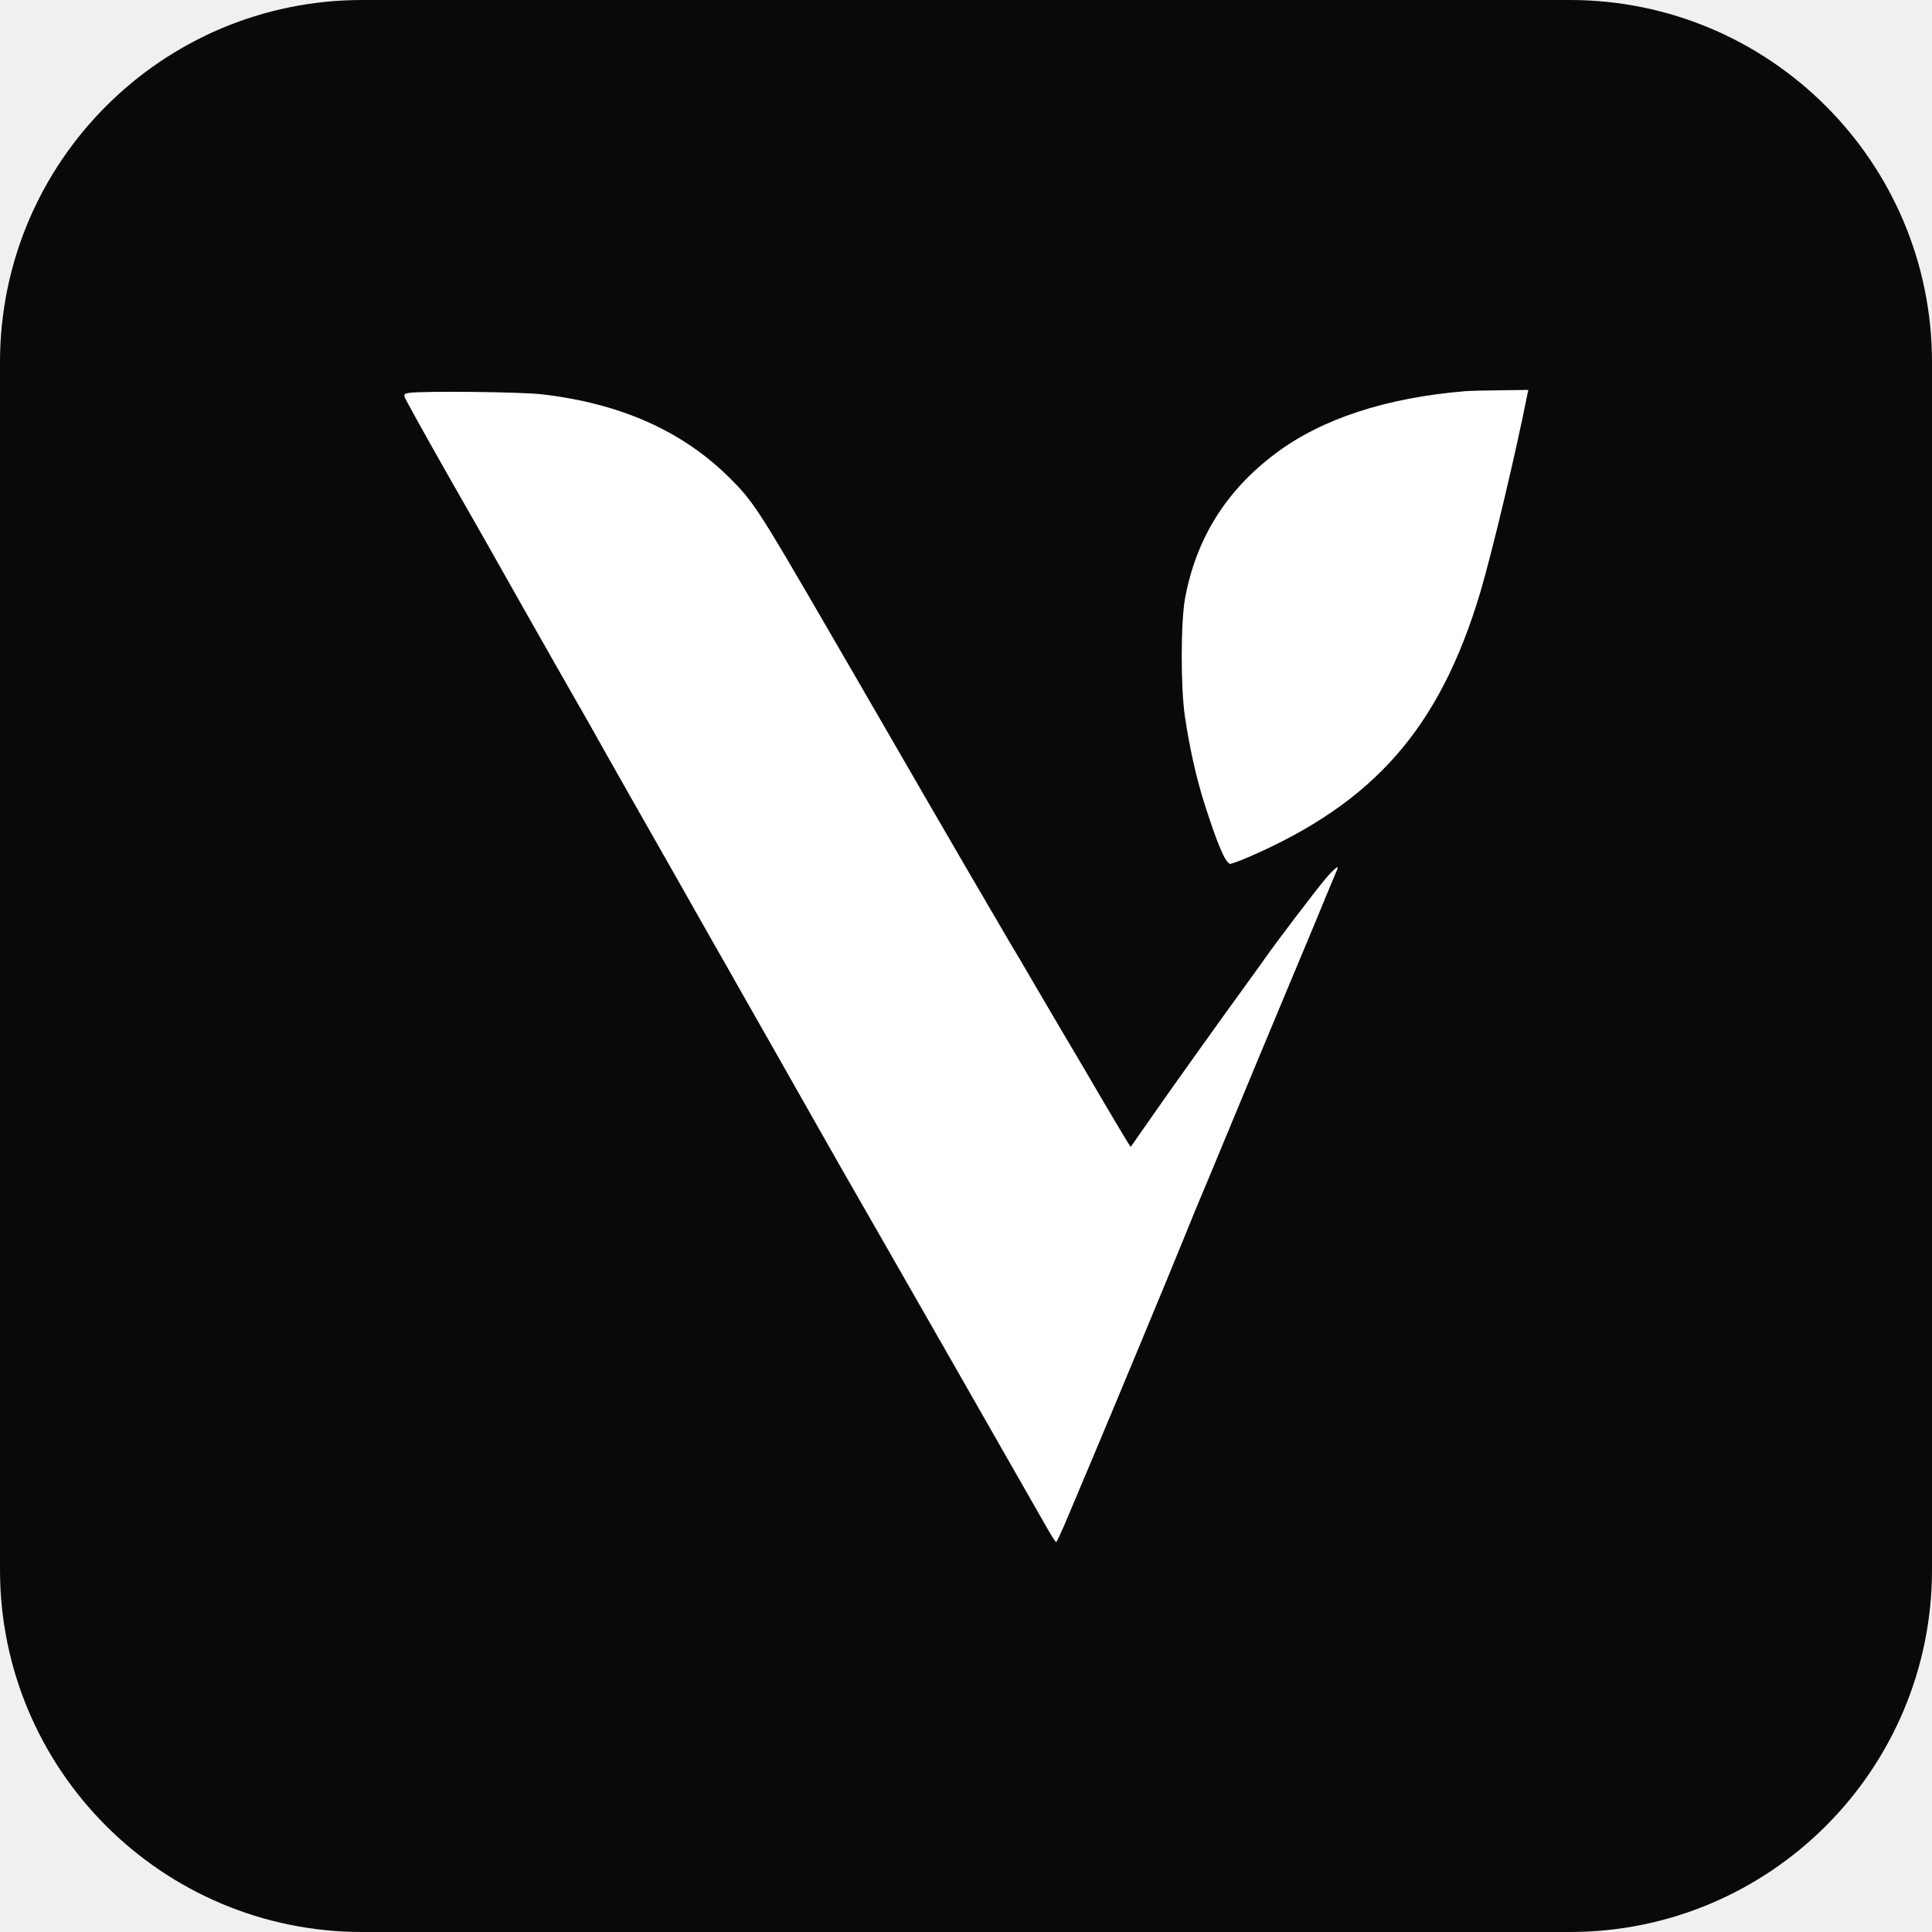
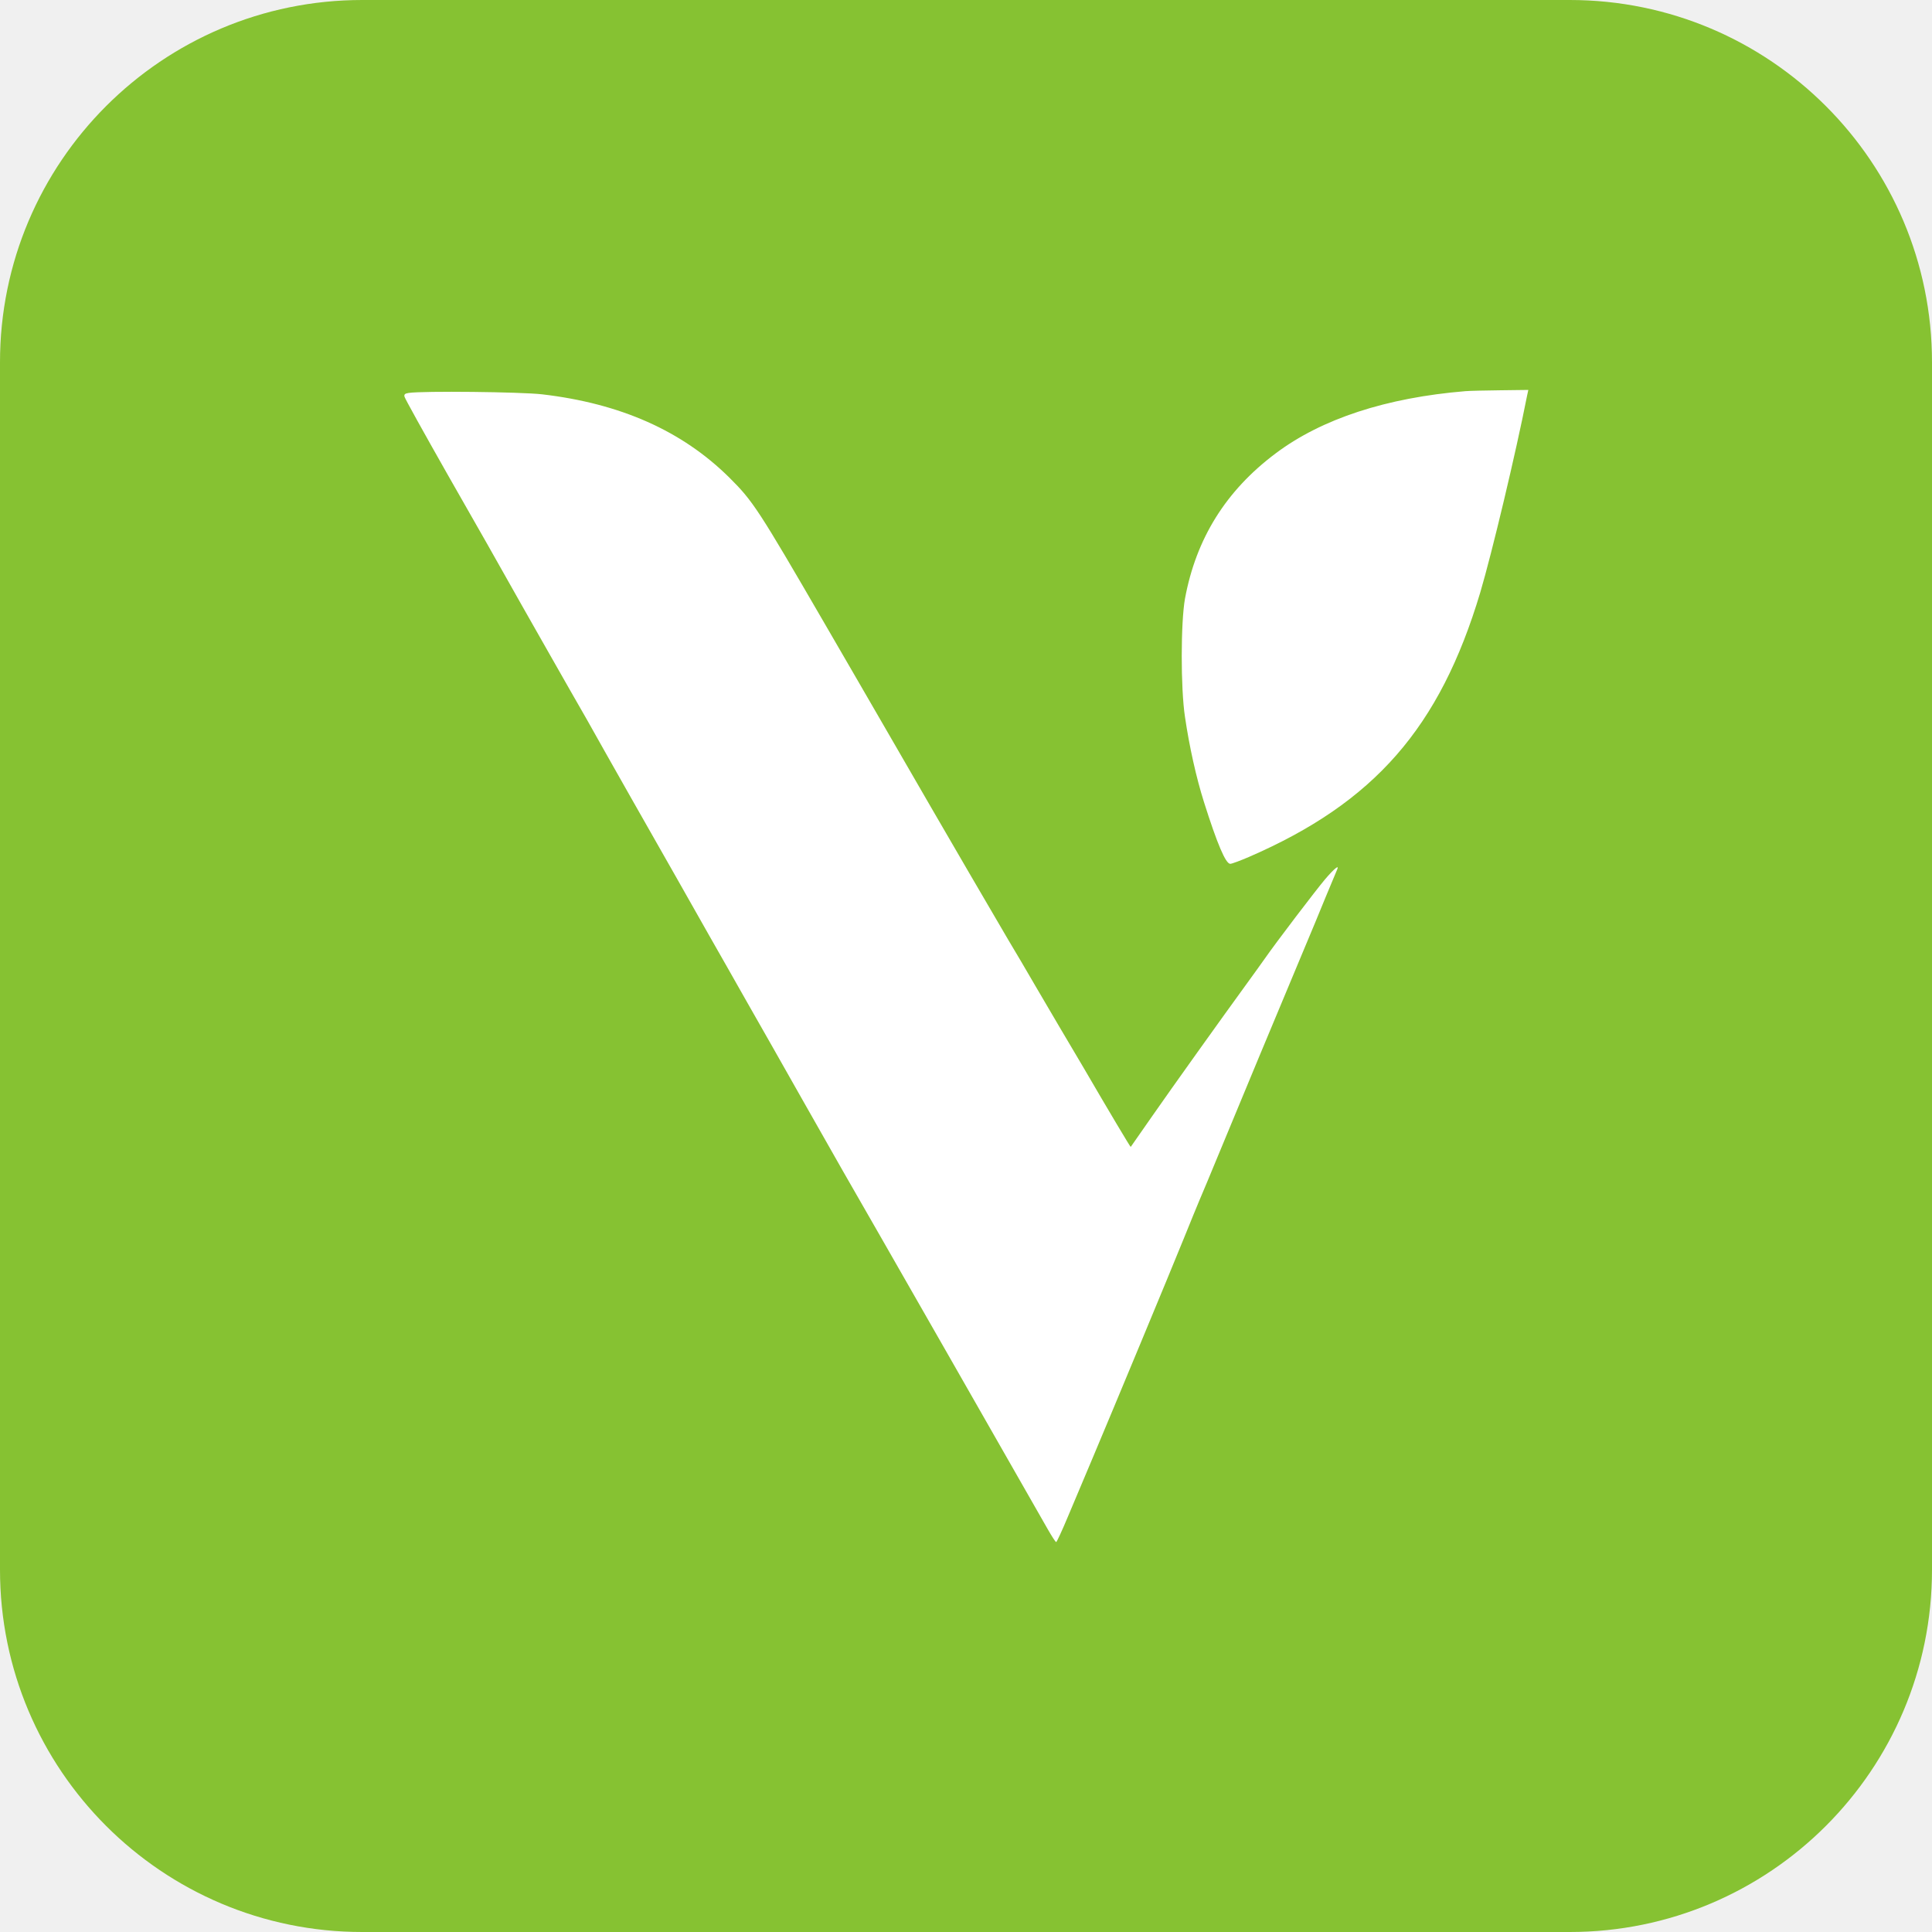
<svg xmlns="http://www.w3.org/2000/svg" width="64" height="64" viewBox="0 0 64 64">
-   <rect width="64" height="64" rx="12" ry="12" fill="#08090B" />
+   <rect width="64" height="64" rx="12" ry="12" fill="#86C232" />
  <svg x="13.267" y="12.8" width="37.466" height="38.4" viewBox="0 0 642 658" fill="#FFFFFF">
    <g transform="translate(0,658) scale(0.1,-0.1)" stroke="none">
      <path d="M6045 6553 c-449 -37 -816 -157 -1077 -353 -283 -212 -452 -484 -515 -825 -24 -134 -25 -507 0 -671 25 -170 64 -345 108 -484 75 -237 123 -350 149 -350 9 0 57 18 106 39 712 309 1083 733 1313 1501 67 226 202 792 266 1118 l7 32 -159 -2 c-87 -1 -176 -3 -198 -5z M47 6543 c-22 -3 -28 -9 -24 -22 2 -10 111 -206 242 -437 132 -230 323 -567 425 -749 103 -181 224 -395 270 -475 83 -144 110 -192 207 -365 50 -89 206 -364 403 -710 56 -99 139 -245 184 -325 46 -80 141 -248 213 -375 72 -126 214 -376 315 -555 102 -179 205 -361 230 -405 86 -148 1121 -1959 1162 -2032 23 -40 44 -73 48 -73 3 0 34 66 68 148 34 81 97 230 140 332 113 268 437 1047 515 1240 37 91 77 190 90 220 13 30 68 161 121 290 86 209 331 797 481 1155 30 72 82 195 114 275 33 80 63 151 66 158 13 29 -16 6 -69 -56 -53 -63 -275 -354 -344 -453 -17 -24 -62 -87 -100 -139 -144 -198 -425 -591 -539 -755 -65 -93 -119 -171 -120 -172 -1 -3 -120 196 -269 452 -49 83 -110 186 -136 230 -26 44 -87 148 -135 230 -48 83 -118 202 -156 265 -81 138 -360 616 -437 750 -30 52 -138 239 -240 415 -102 176 -266 460 -365 630 -376 648 -406 694 -541 828 -268 265 -617 420 -1062 472 -121 14 -677 20 -757 8z" />
    </g>
  </svg>
</svg>
